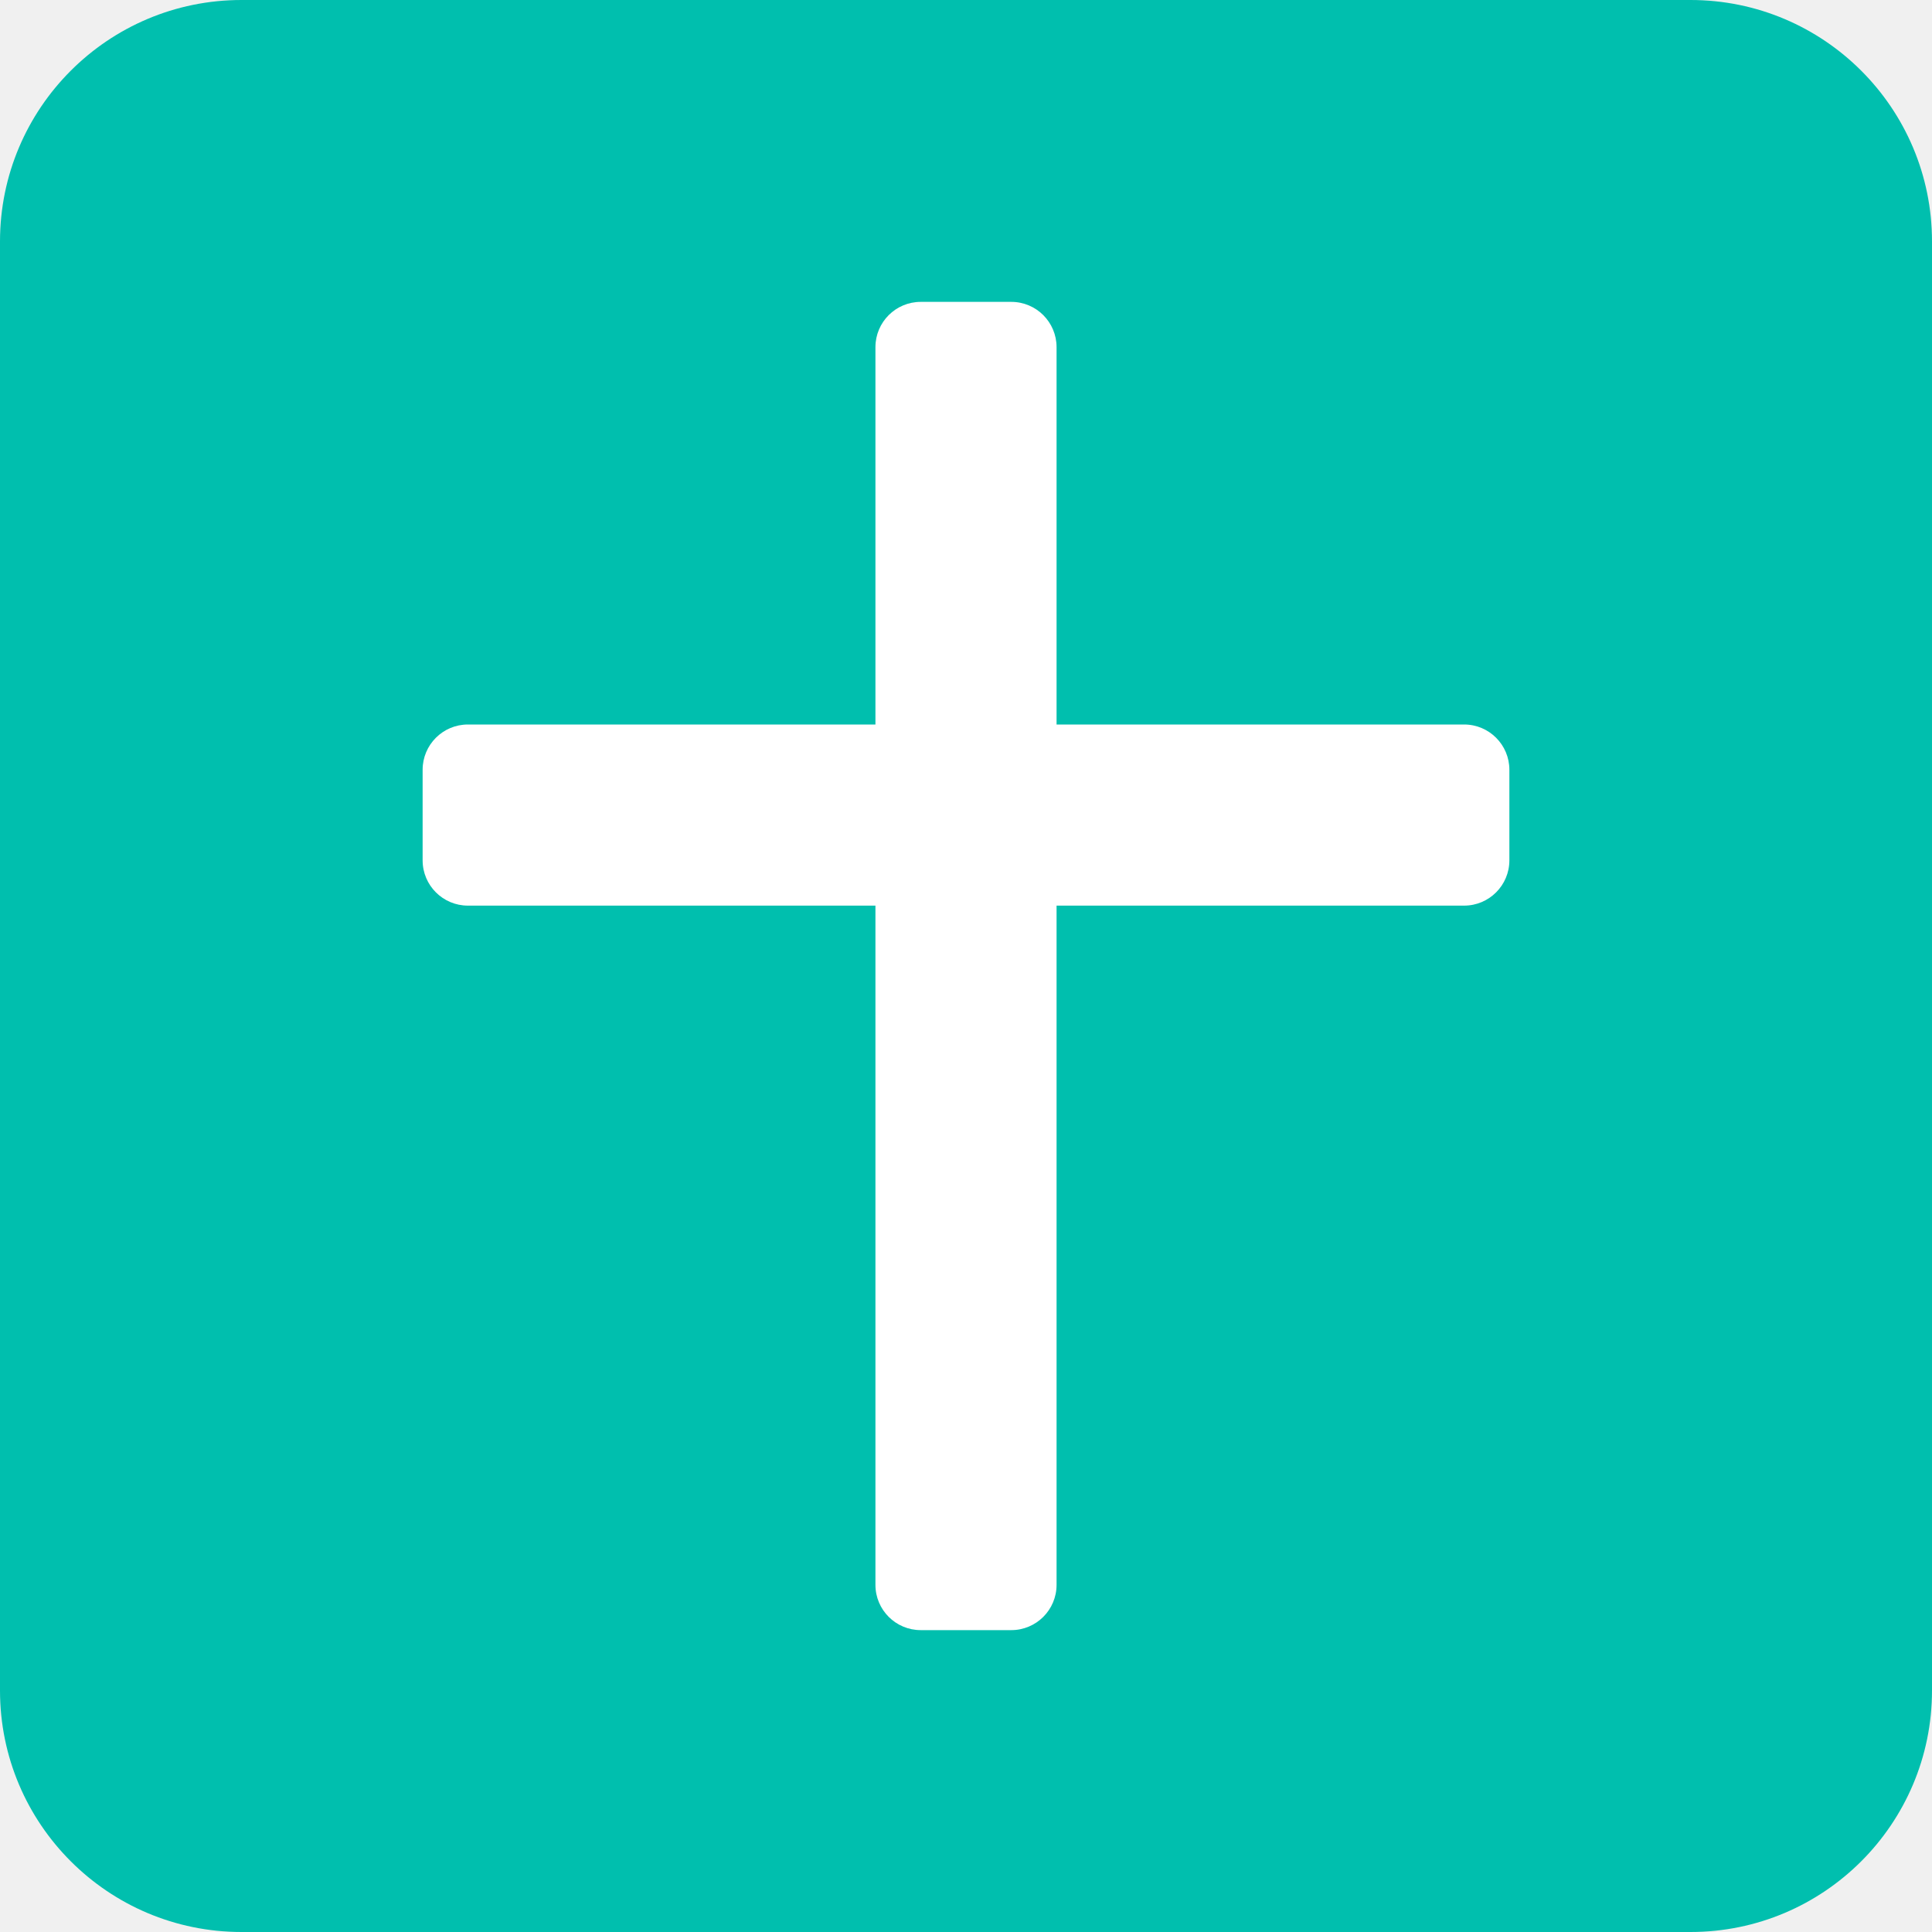
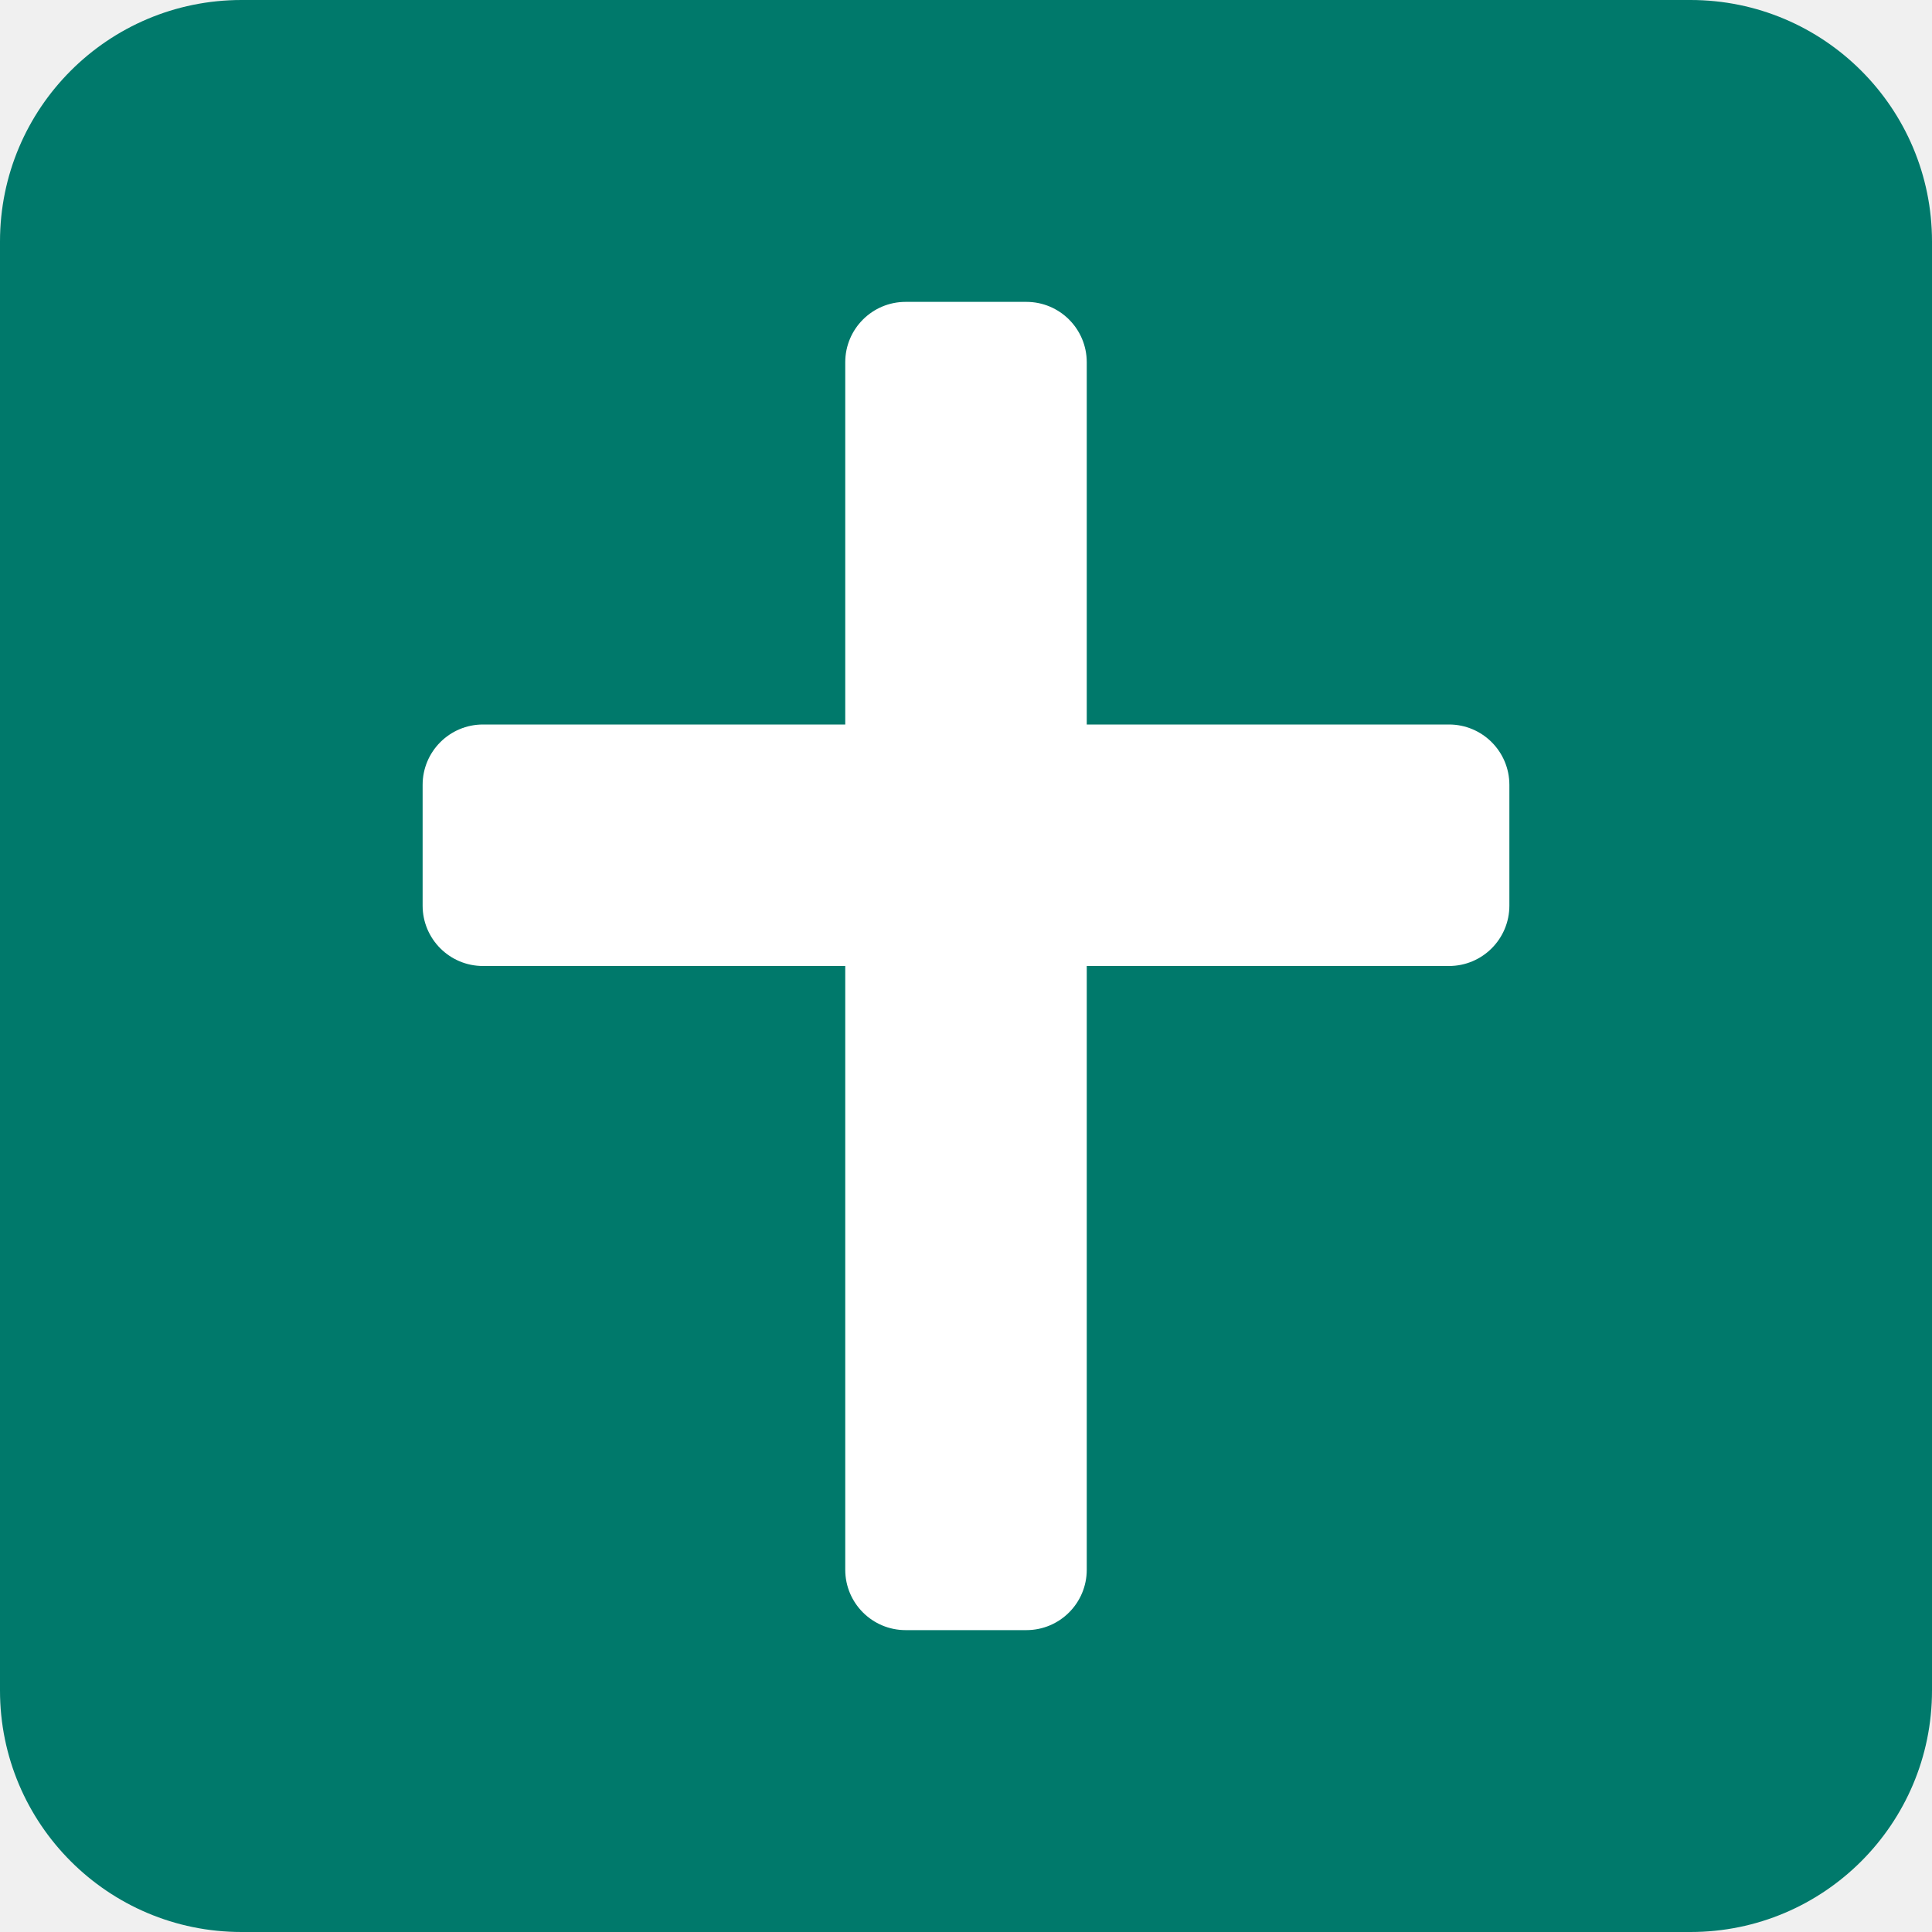
<svg xmlns="http://www.w3.org/2000/svg" viewBox="0 0 64 64" width="64" height="64" role="img" aria-label="Minimal Facts">
-   <rect width="100%" height="100%" fill="#00BFAE" rx="8" />
-   <g fill="#fff">
-     <rect x="29" y="10" width="6" height="44" rx="1.5" />
-     <rect x="14" y="24" width="36" height="6" rx="1.5" />
+   <rect width="100%" height="100%" fill="#00796B" rx="8" />
+   <g fill="#FFFFFF">
+     <rect x="28" y="10" width="8" height="44" rx="2" />
+     <rect x="14" y="24" width="36" height="8" rx="2" />
  </g>
</svg>
